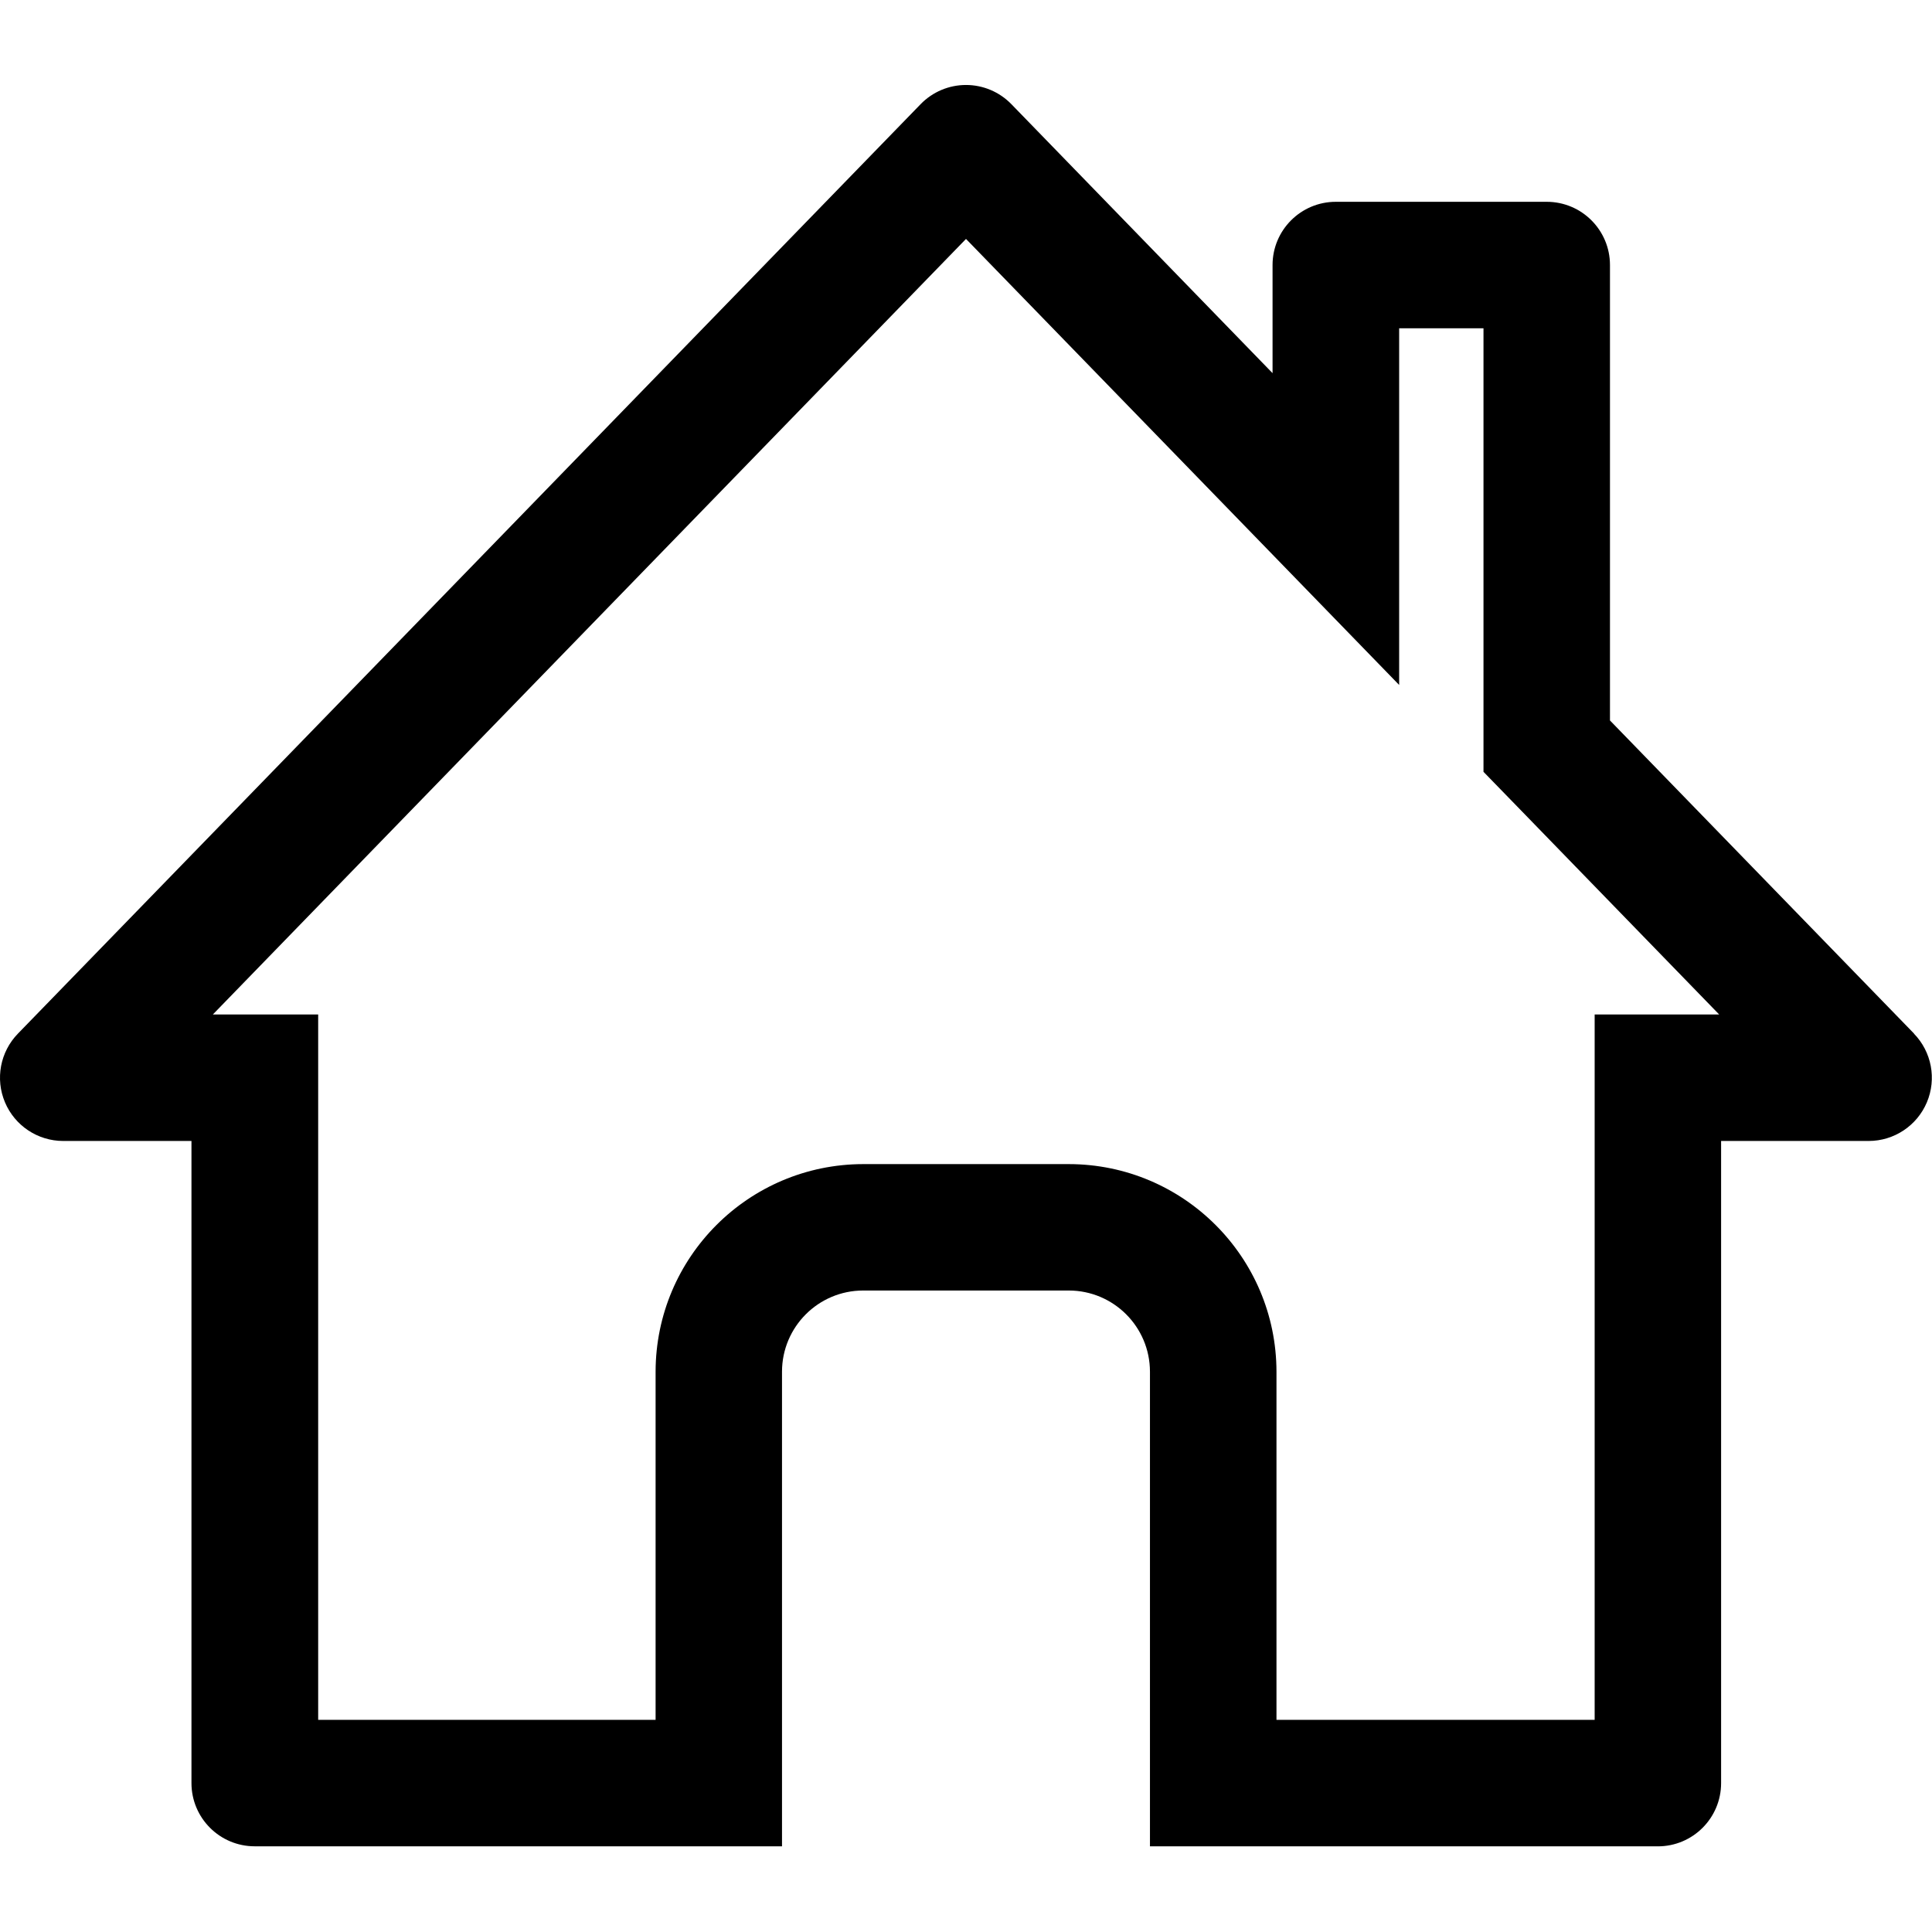
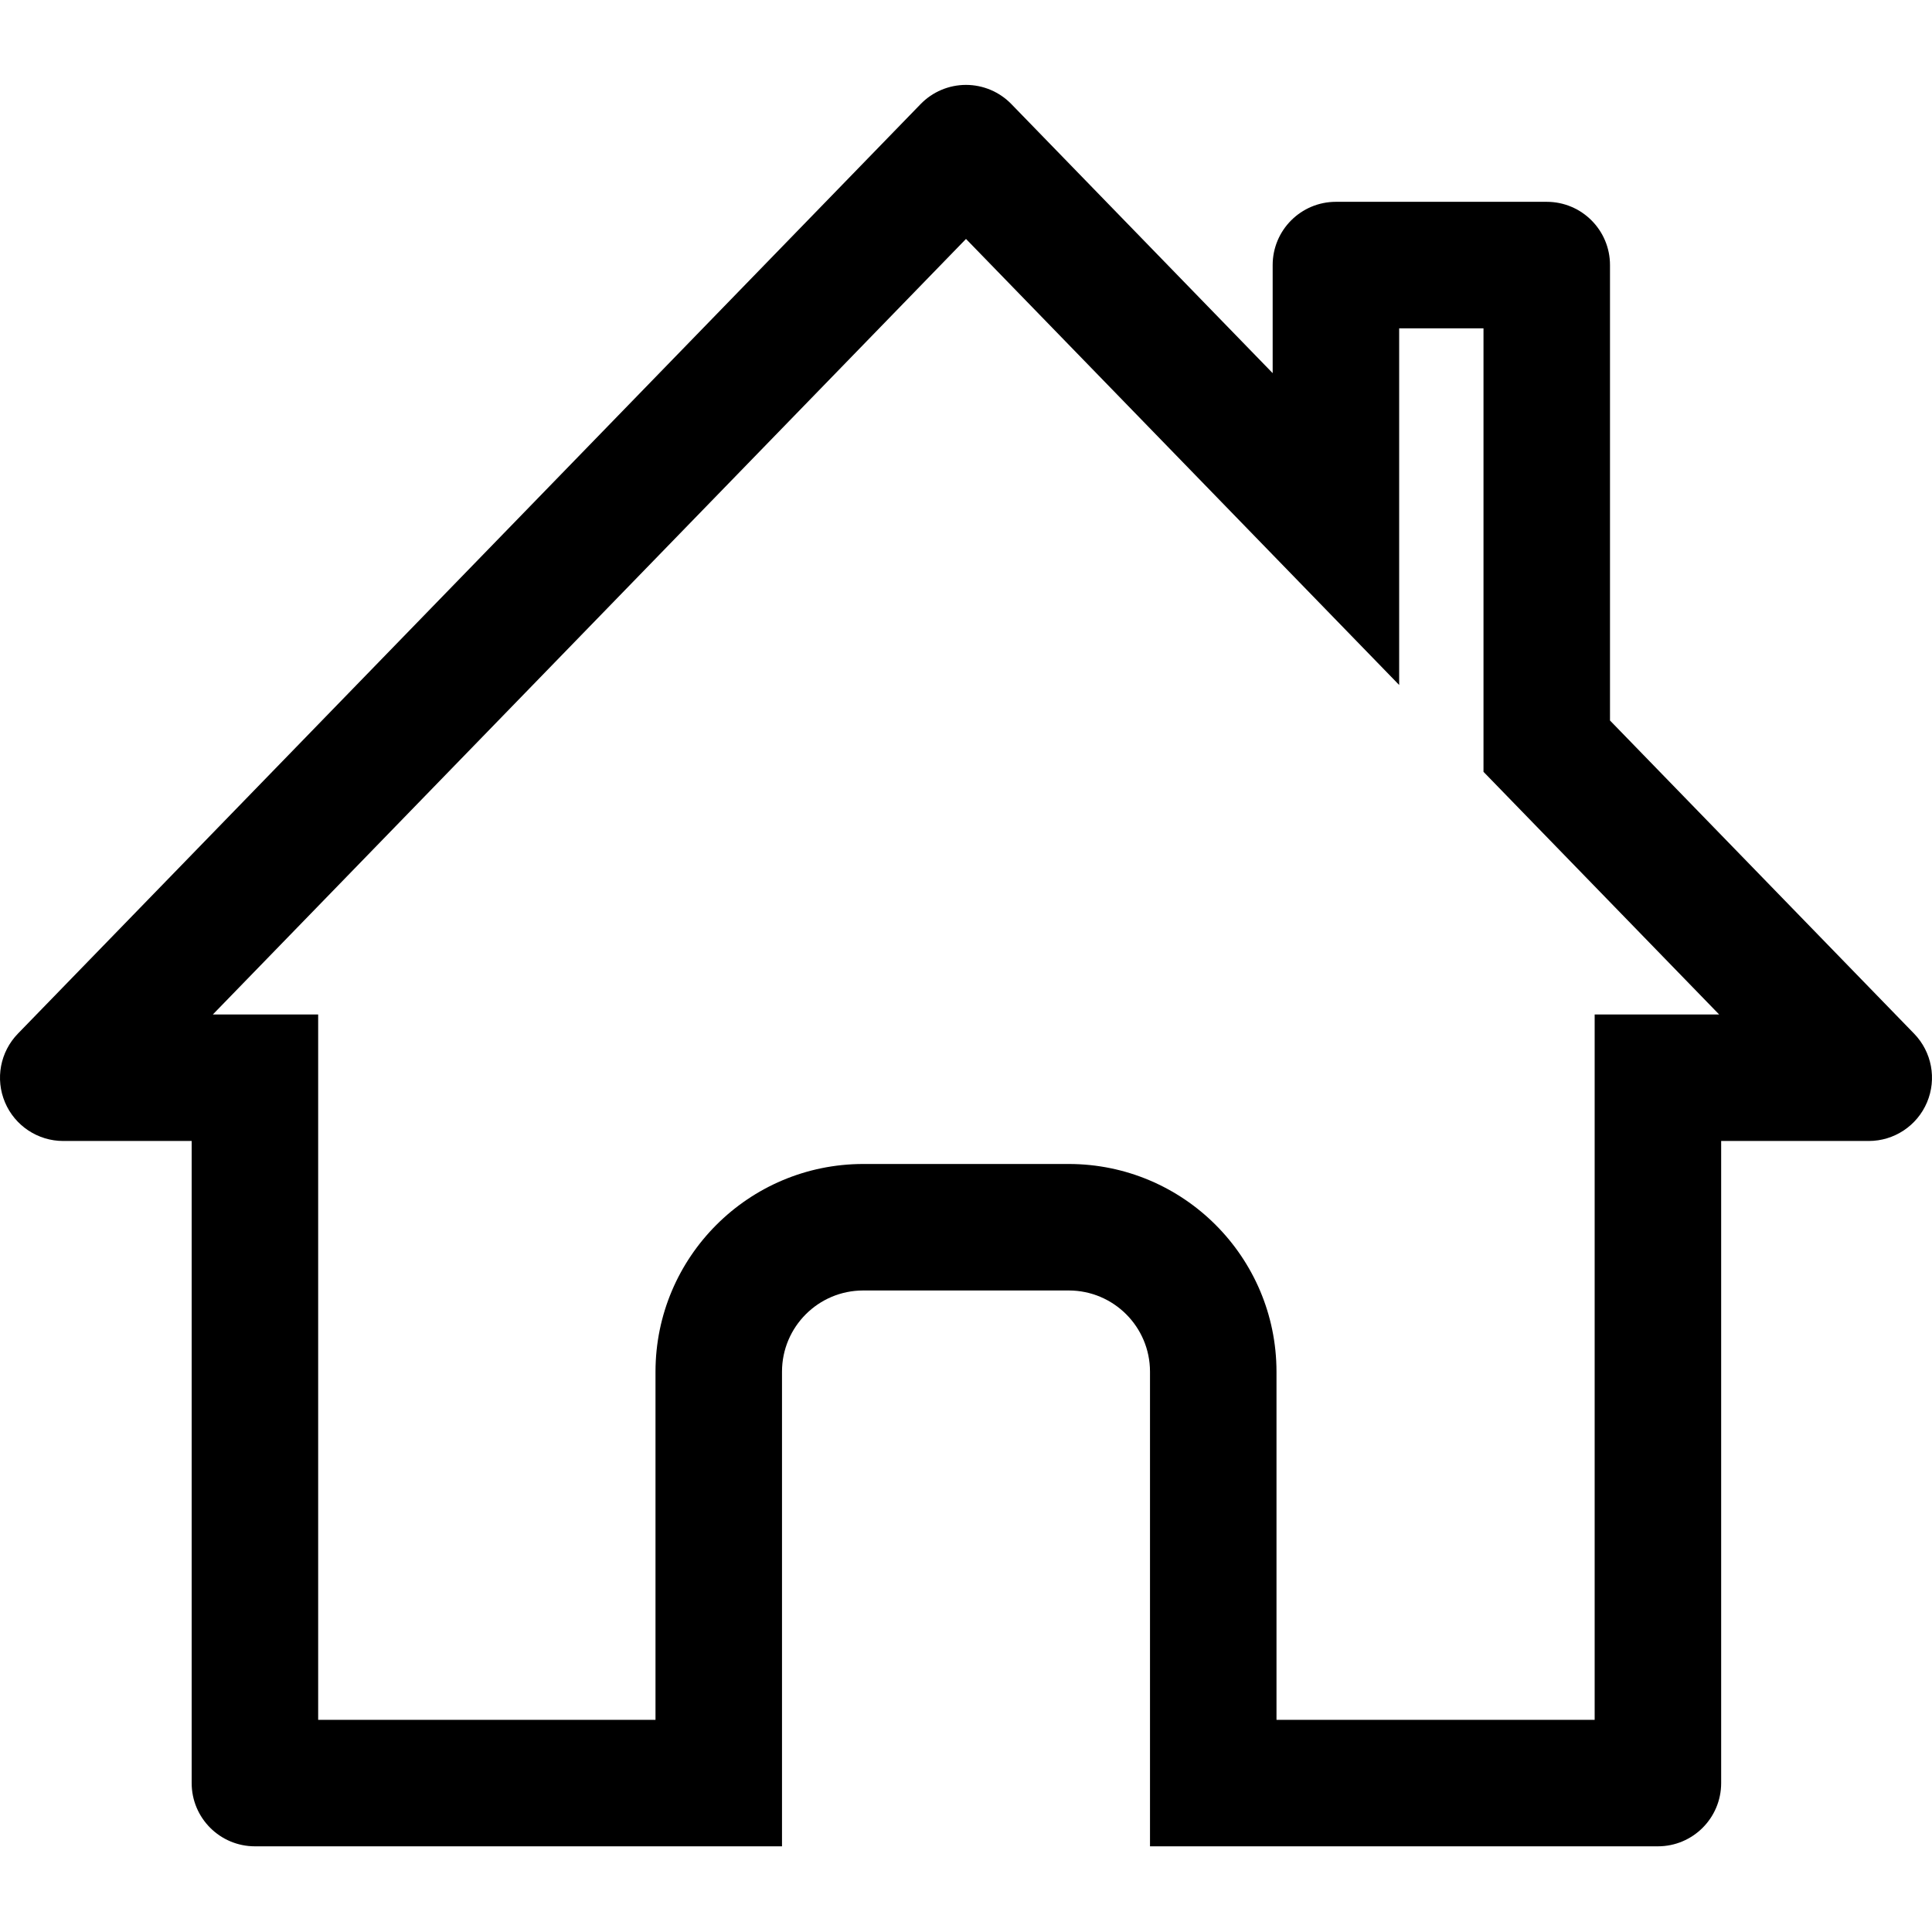
<svg xmlns="http://www.w3.org/2000/svg" id="Layer_1" data-name="Layer 1" viewBox="0 0 512 512">
-   <path d="M507.26,273.93l-80.6-83V70.25A16.76,16.76,0,0,0,409.9,53.48H354a16.76,16.76,0,0,0-16.76,16.76V98.89L268,27.58a16.76,16.76,0,0,0-24,0L4.74,273.93a16.76,16.76,0,0,0,12,28.44h34V472.53a16.76,16.76,0,0,0,16.76,16.76H207.24V363.5a21.53,21.53,0,0,1,21.5-21.5h54.51a21.53,21.53,0,0,1,21.5,21.5v125.8h134.6a16.76,16.76,0,0,0,16.76-16.76V302.37h39.11a16.76,16.76,0,0,0,12-28.44ZM422.6,455.77H338.28V363.5a55.09,55.09,0,0,0-55-55H228.74a55.09,55.09,0,0,0-55,55v92.27H84.32V268.85H56.41L86,238.37,256,63.32,337.27,147l33.52,34.52V87h22.35V204.54L403.31,215,426,238.37l29.6,30.48h-33V455.77Z" />
+   <path d="M507.262,273.933l-80.596-82.992V70.246a16.762,16.762,0,0,0-16.762-16.762H354.031a16.762,16.762,0,0,0-16.762,16.762V98.887L268.024,27.584a16.762,16.762,0,0,0-24.05,0L4.737,273.933a16.762,16.762,0,0,0,12.025,28.439H50.794V472.531a16.762,16.762,0,0,0,16.762,16.762H207.238V363.496a21.529,21.529,0,0,1,21.505-21.505h54.514a21.529,21.529,0,0,1,21.505,21.505V489.293H439.364a16.762,16.762,0,0,0,16.762-16.762V302.372h39.111a16.762,16.762,0,0,0,12.025-28.439Zm-84.66,181.836H338.285V363.496a55.091,55.091,0,0,0-55.029-55.029H228.743a55.091,55.091,0,0,0-55.029,55.029v92.273H84.317v-186.92H56.406l29.596-30.476L256,63.322l81.27,83.686,33.524,34.52v-94.52H393.142V204.541l10.164,10.467,22.69,23.365,29.596,30.476h-32.991v186.92Z" />
</svg>
